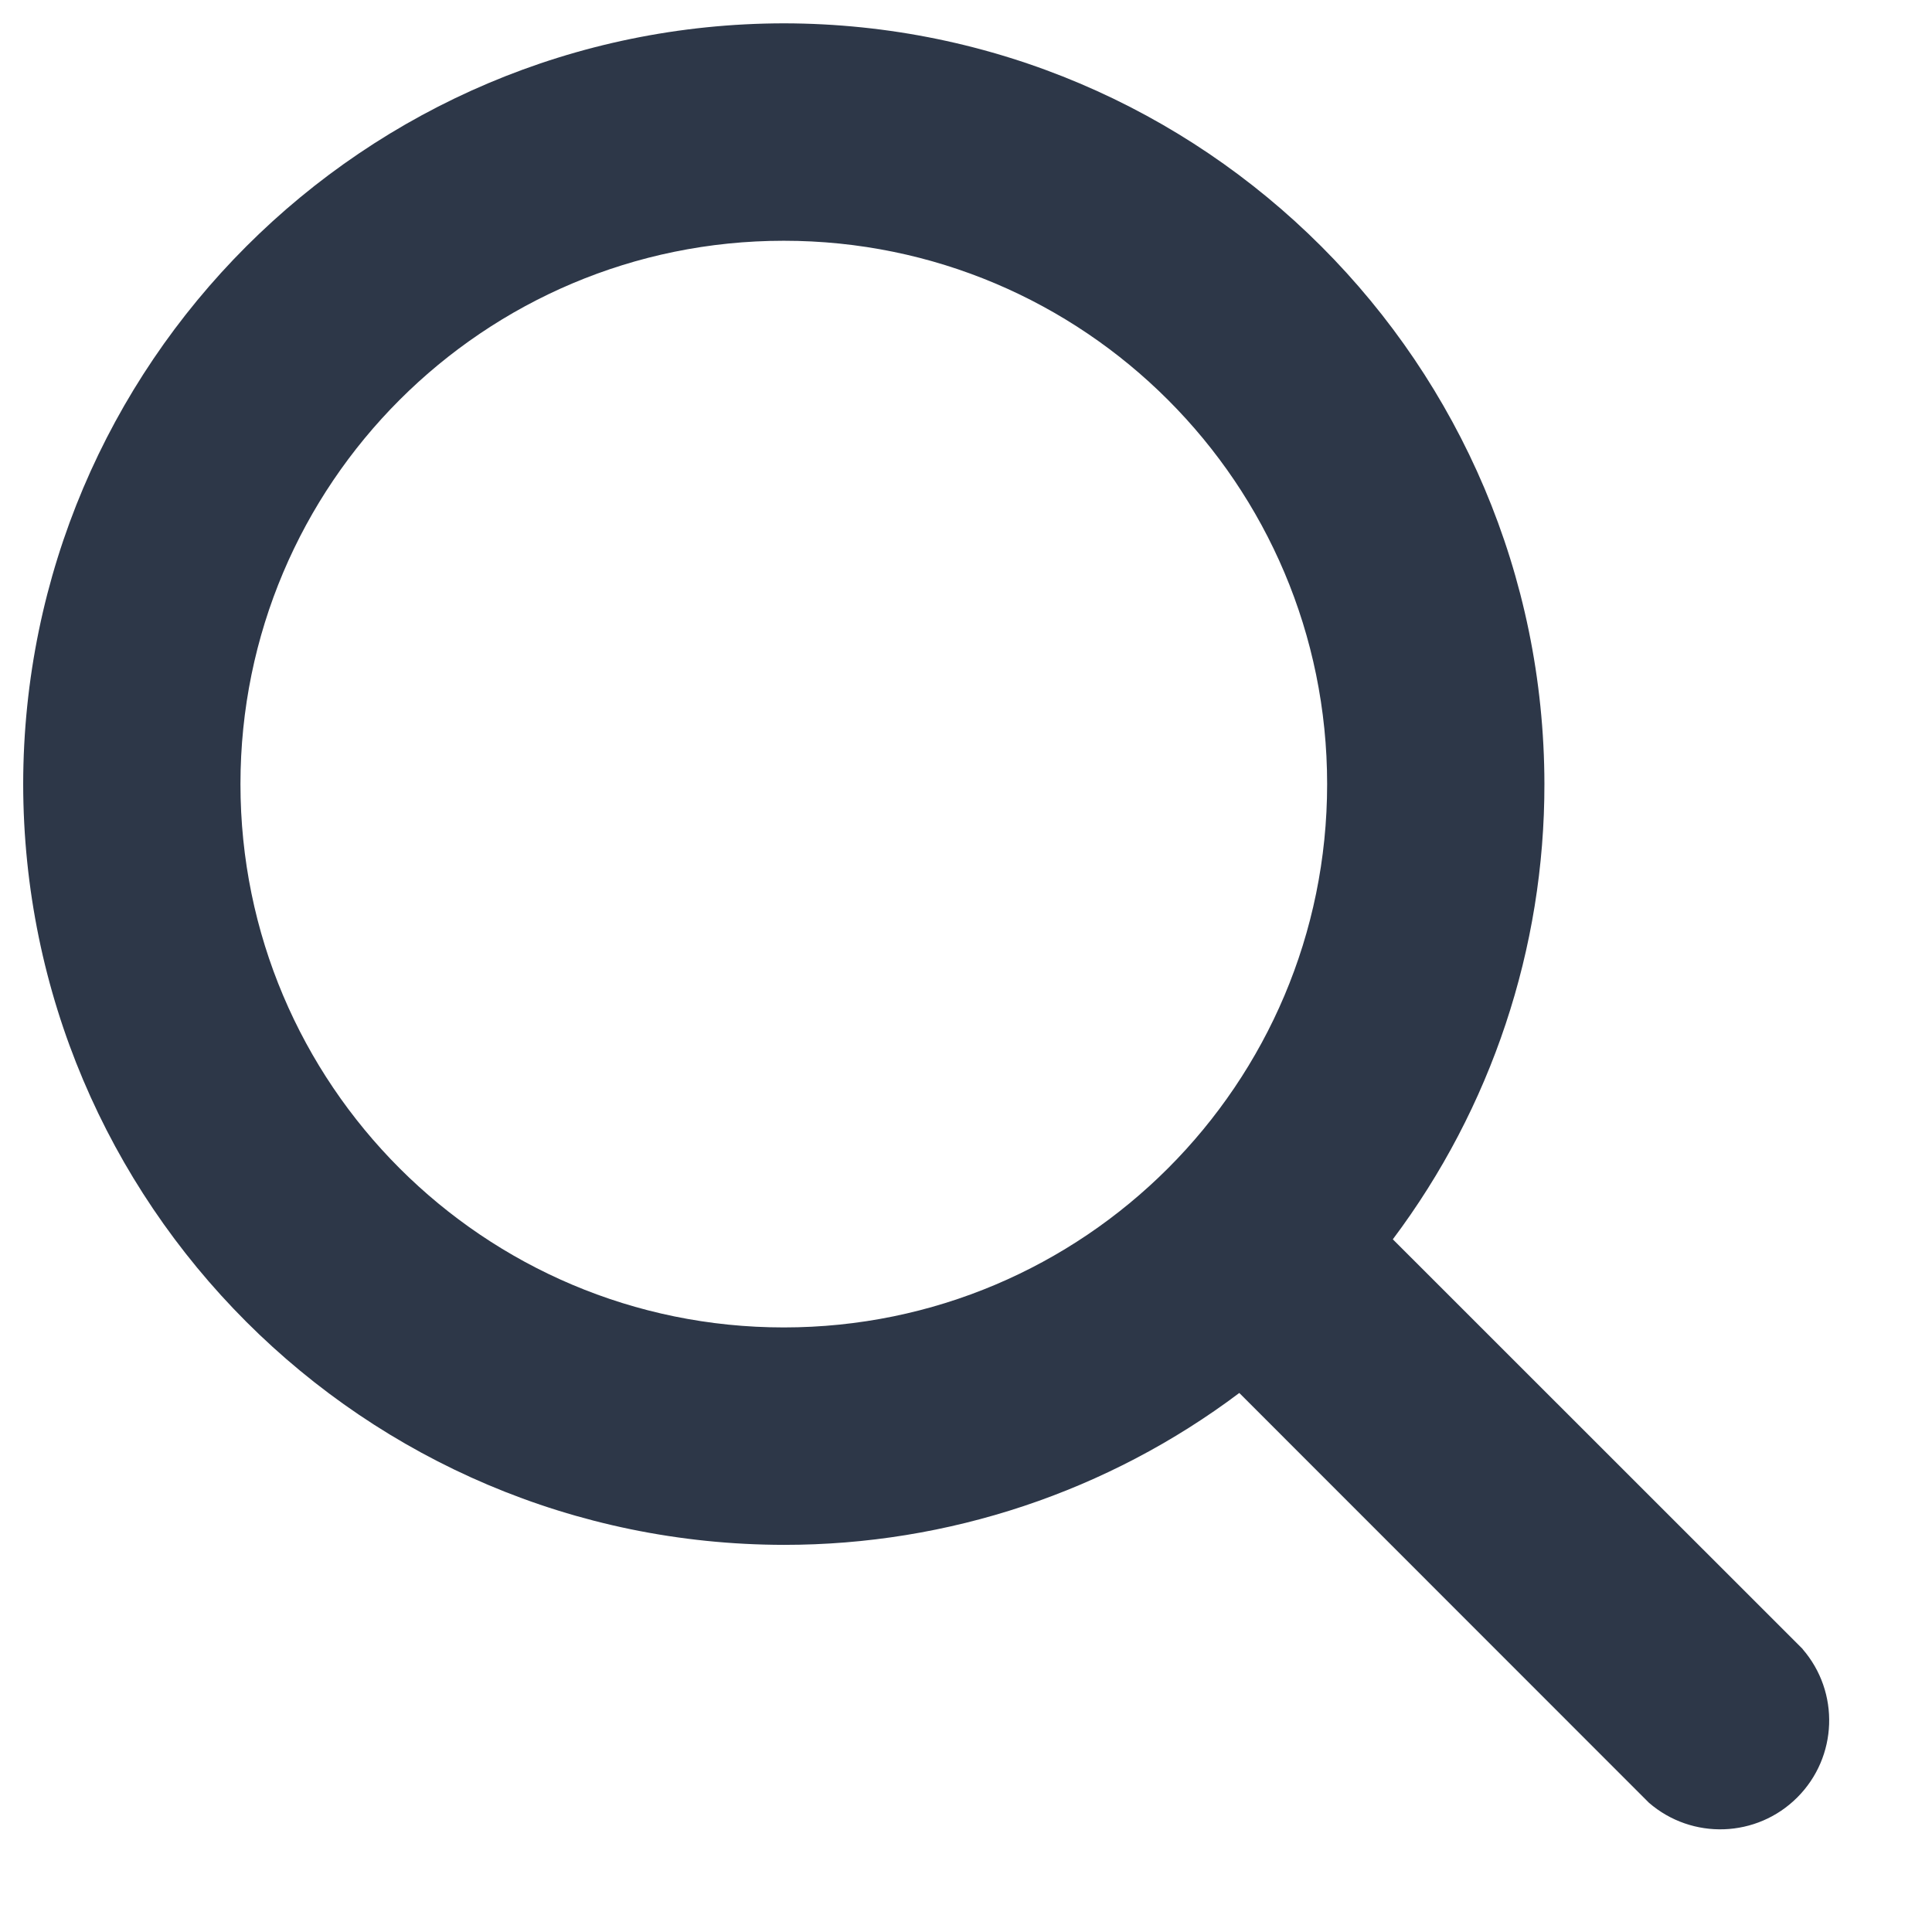
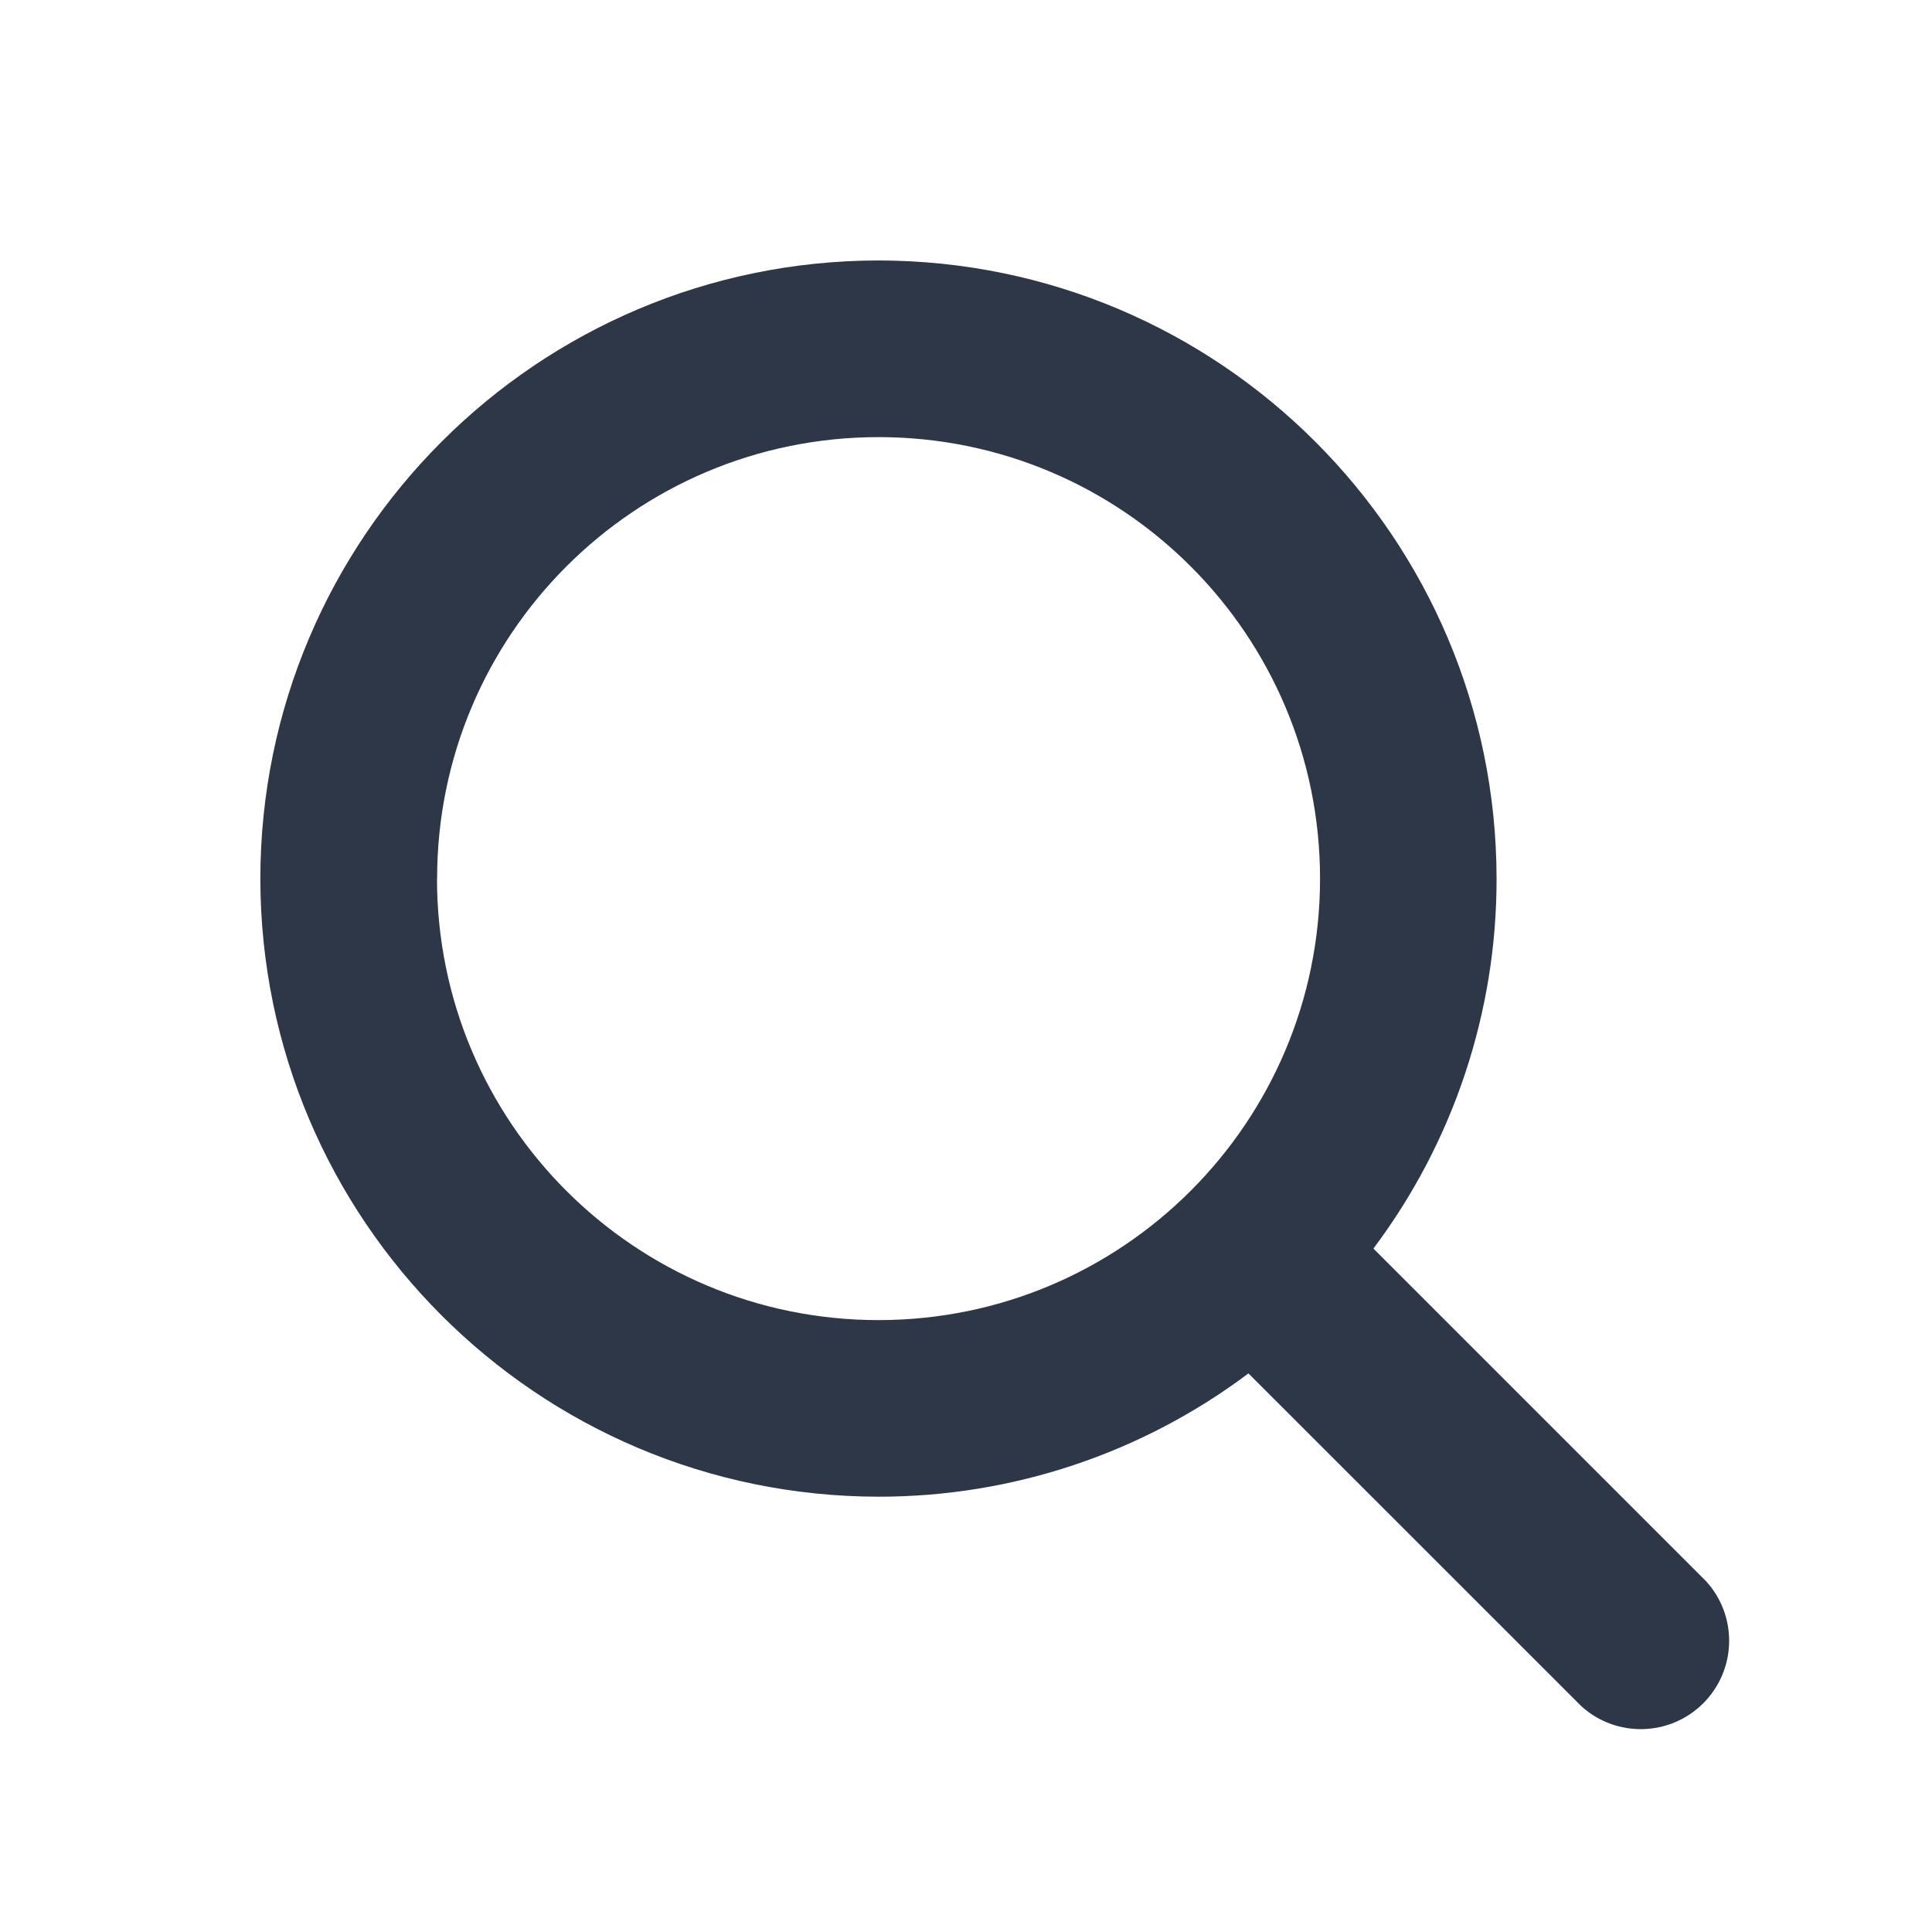
- <svg xmlns="http://www.w3.org/2000/svg" width="13" height="13" fill="none">
-   <path d="M12.13 11.096L9.372 8.339a5.092 5.092 0 001.02-3.064A5.125 5.125 0 005.276.157 5.125 5.125 0 00.156 5.275a5.125 5.125 0 005.119 5.12 5.092 5.092 0 003.064-1.022l2.756 2.757a.733.733 0 001.034-1.034zM1.618 5.276a3.656 3.656 0 117.312 0 3.656 3.656 0 01-7.312 0z" fill="#2D3748" />
+ <svg xmlns="http://www.w3.org/2000/svg" width="16" height="16" fill="none">
+   <path d="M14.13 13.096l-2.756-2.756a5.092 5.092 0 001.02-3.064 5.125 5.125 0 00-5.118-5.119 5.125 5.125 0 00-5.12 5.119 5.125 5.125 0 005.12 5.119 5.093 5.093 0 003.063-1.021l2.757 2.756a.732.732 0 001.034-1.034zM3.62 7.276a3.656 3.656 0 117.312 0 3.656 3.656 0 01-7.313 0z" fill="#2D3748" />
</svg>
